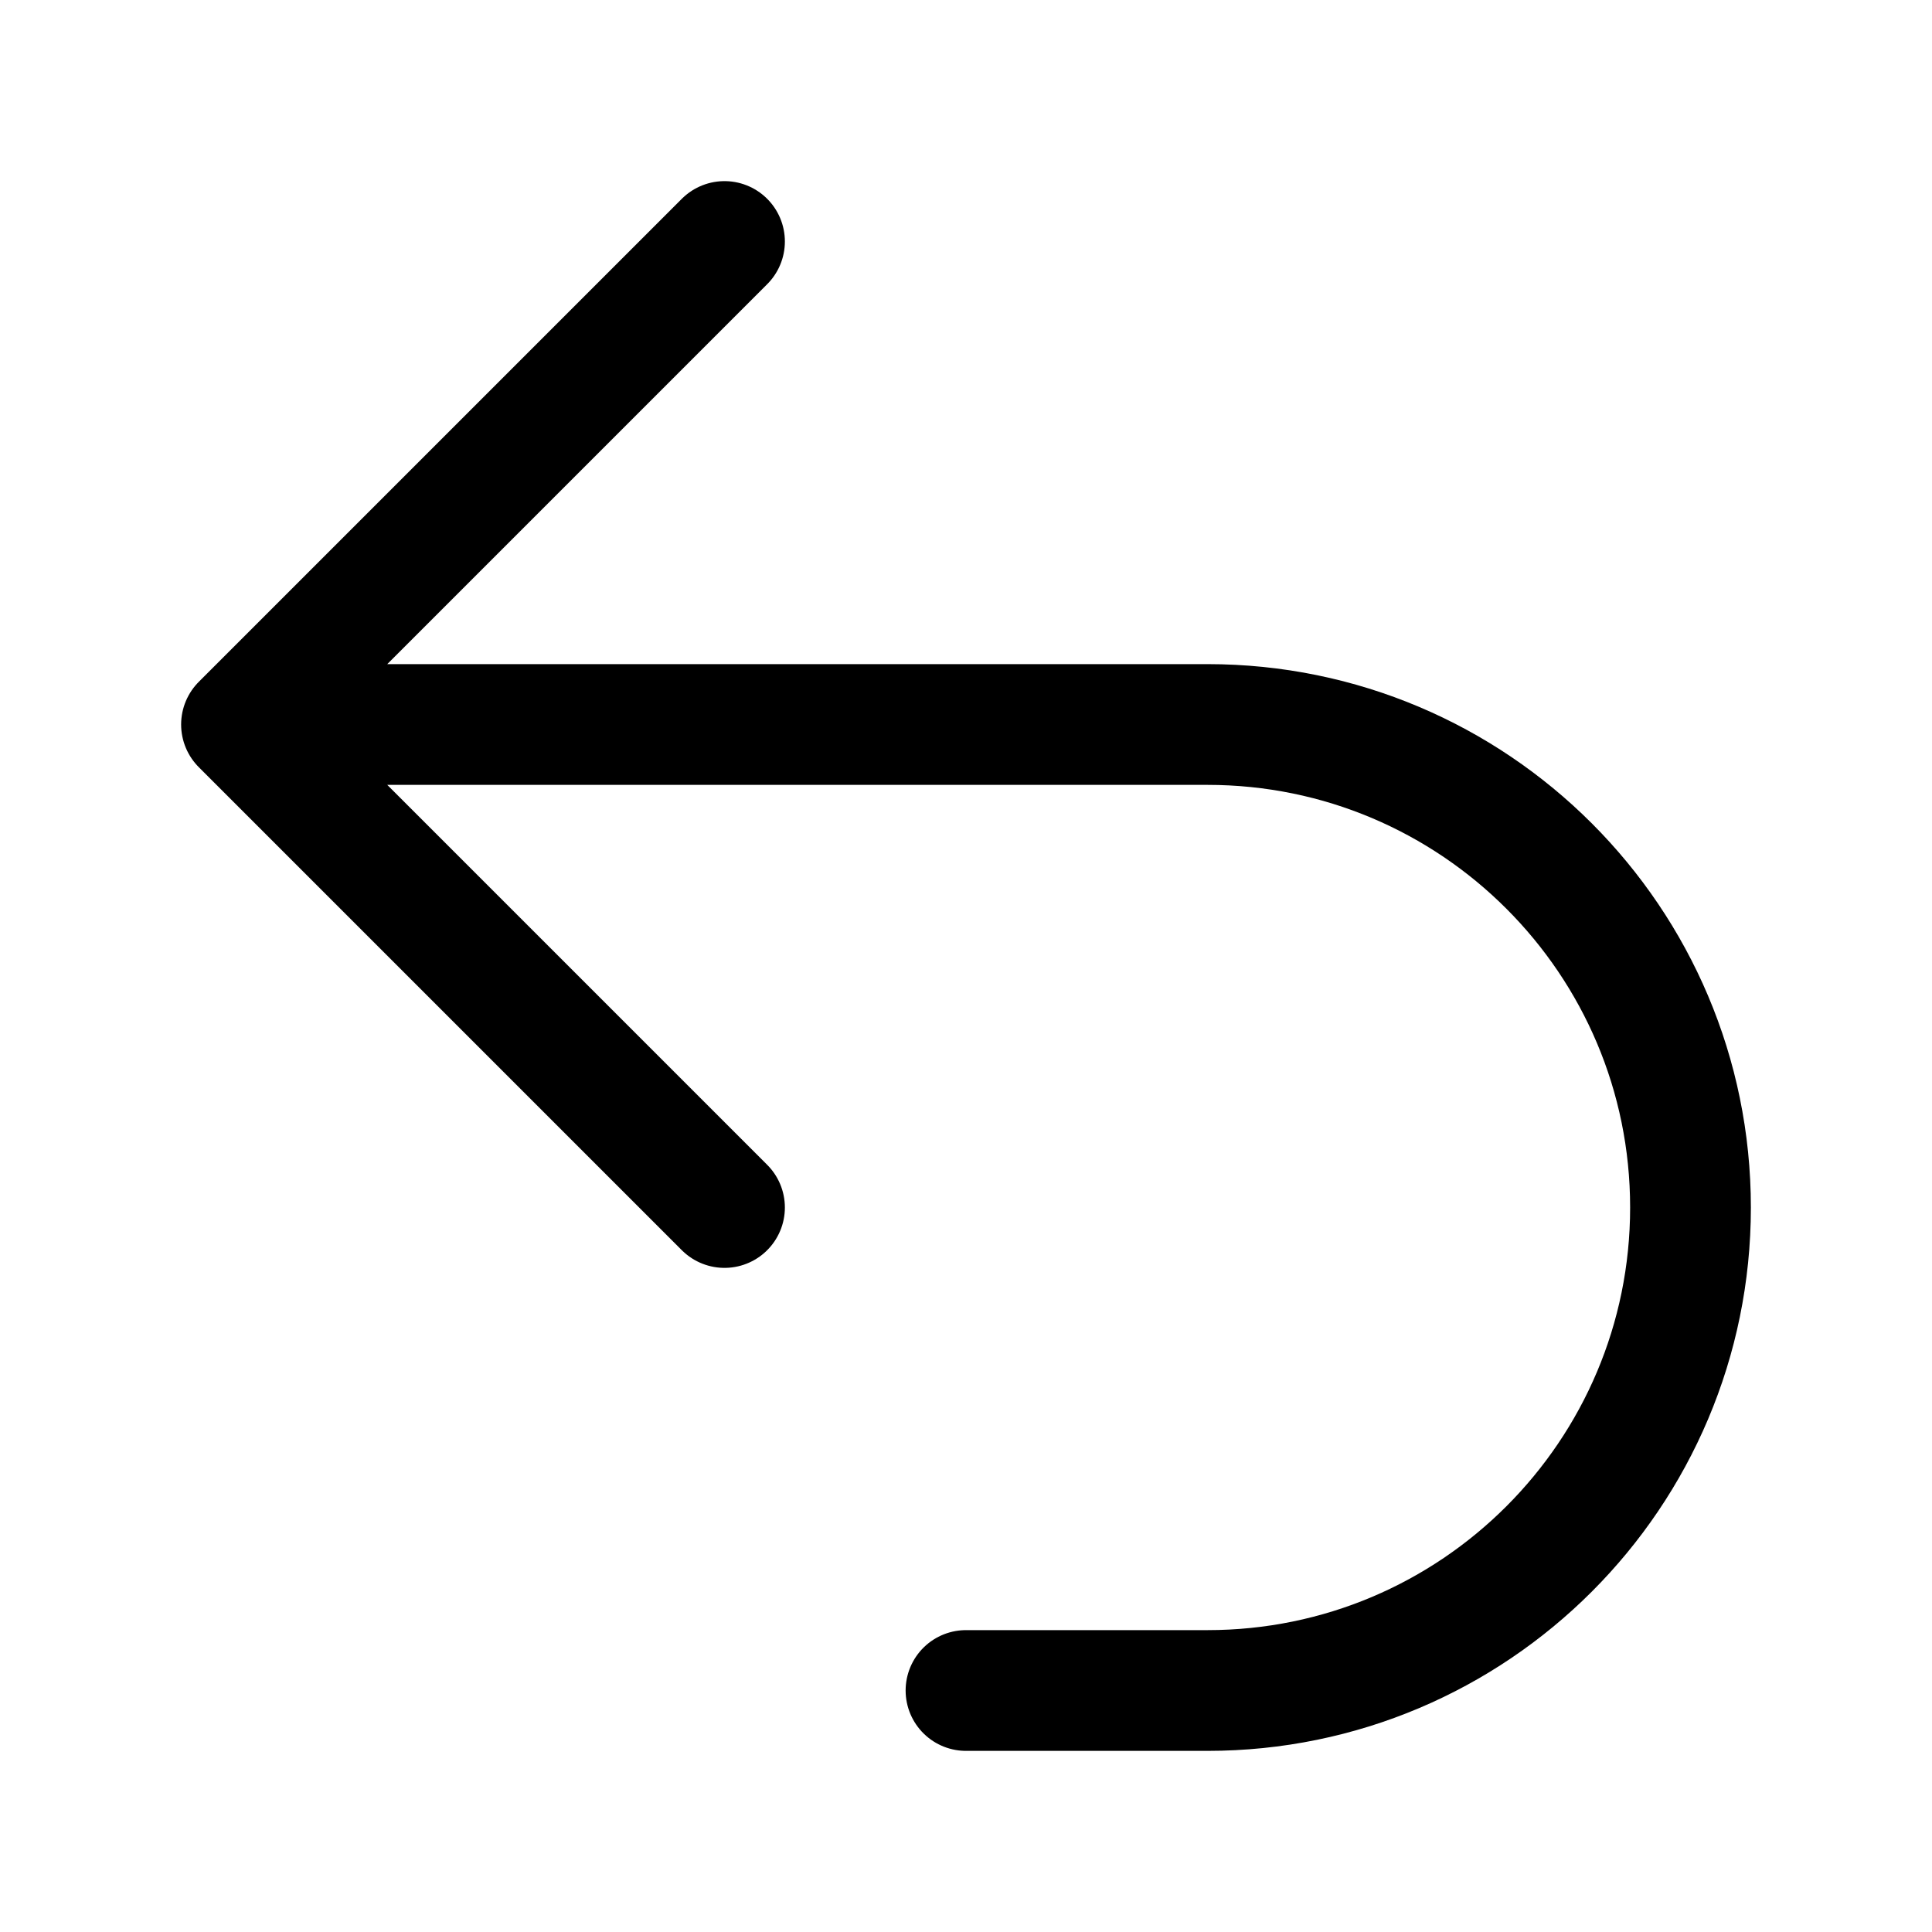
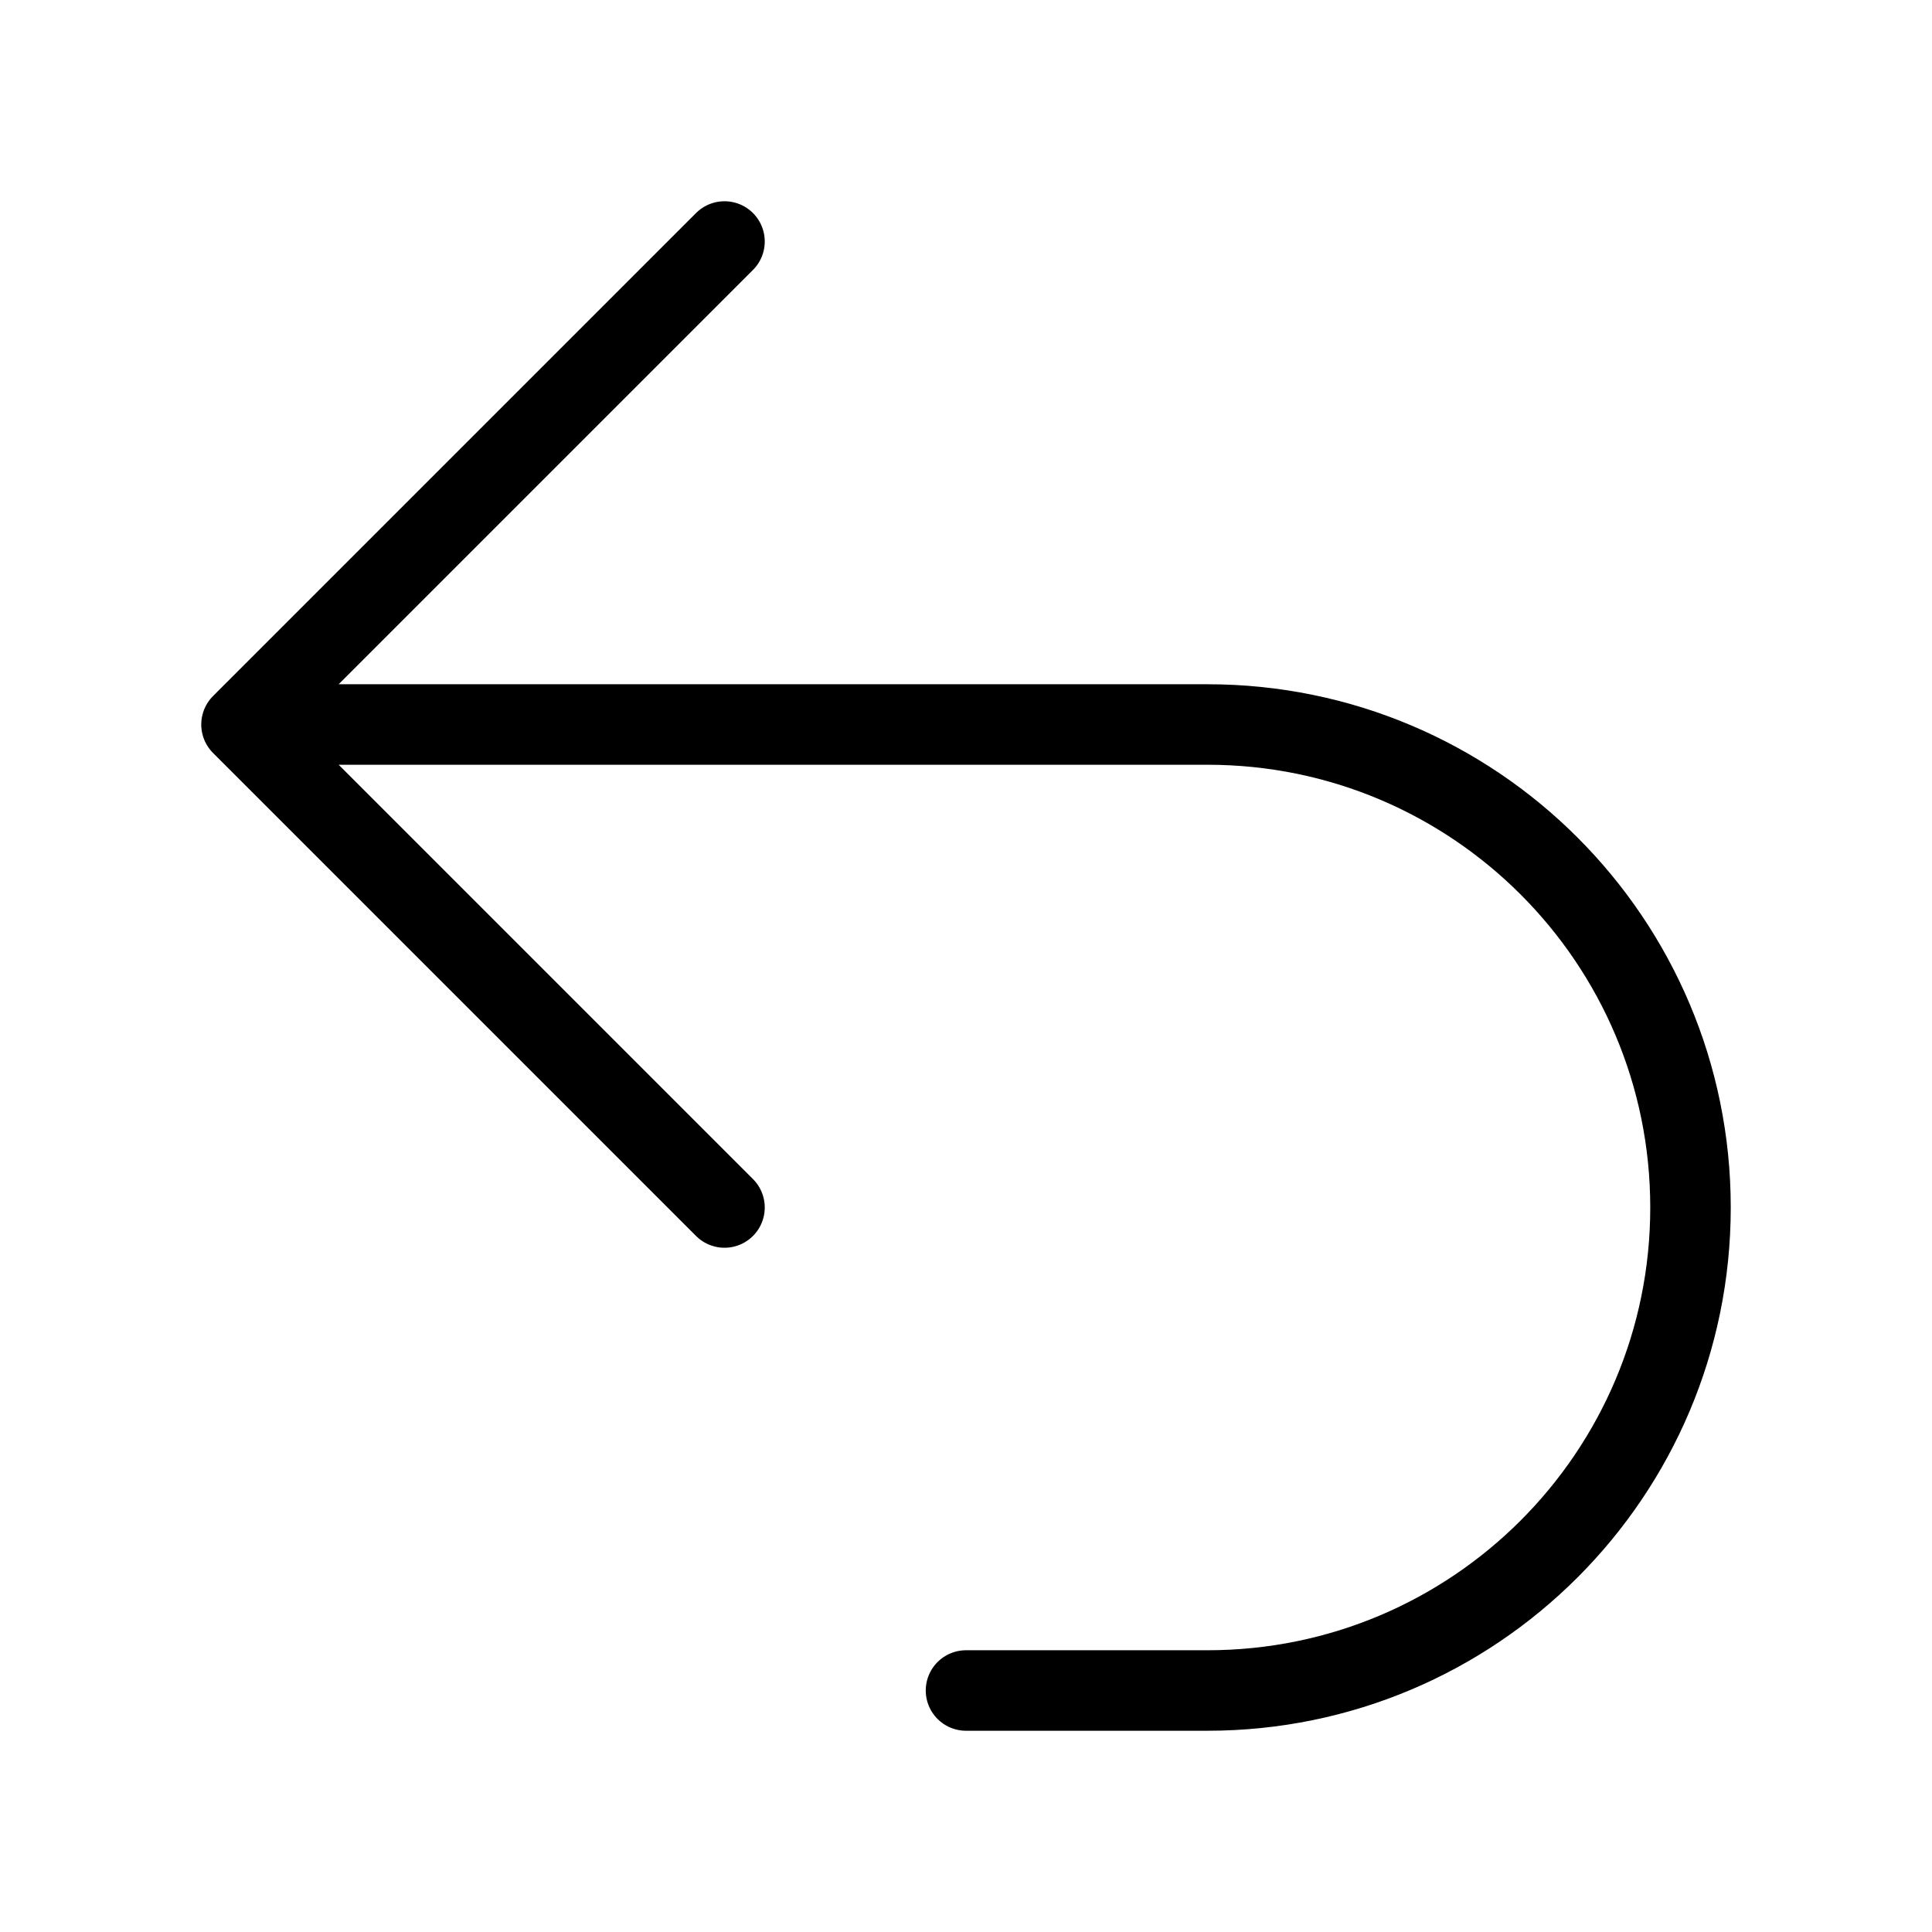
- <svg xmlns="http://www.w3.org/2000/svg" fill="none" stroke="currentColor" stroke-width="1.5" viewBox="0 0 24 24" aria-hidden="true">
+ <svg xmlns="http://www.w3.org/2000/svg" fill="none" stroke="currentColor" viewBox="0 0 24 24" aria-hidden="true">
  <path stroke-linecap="round" stroke-linejoin="round" d="M9 15L3 9m0 0l6-6M3 9h12a6 6 0 010 12h-3" />
</svg>
